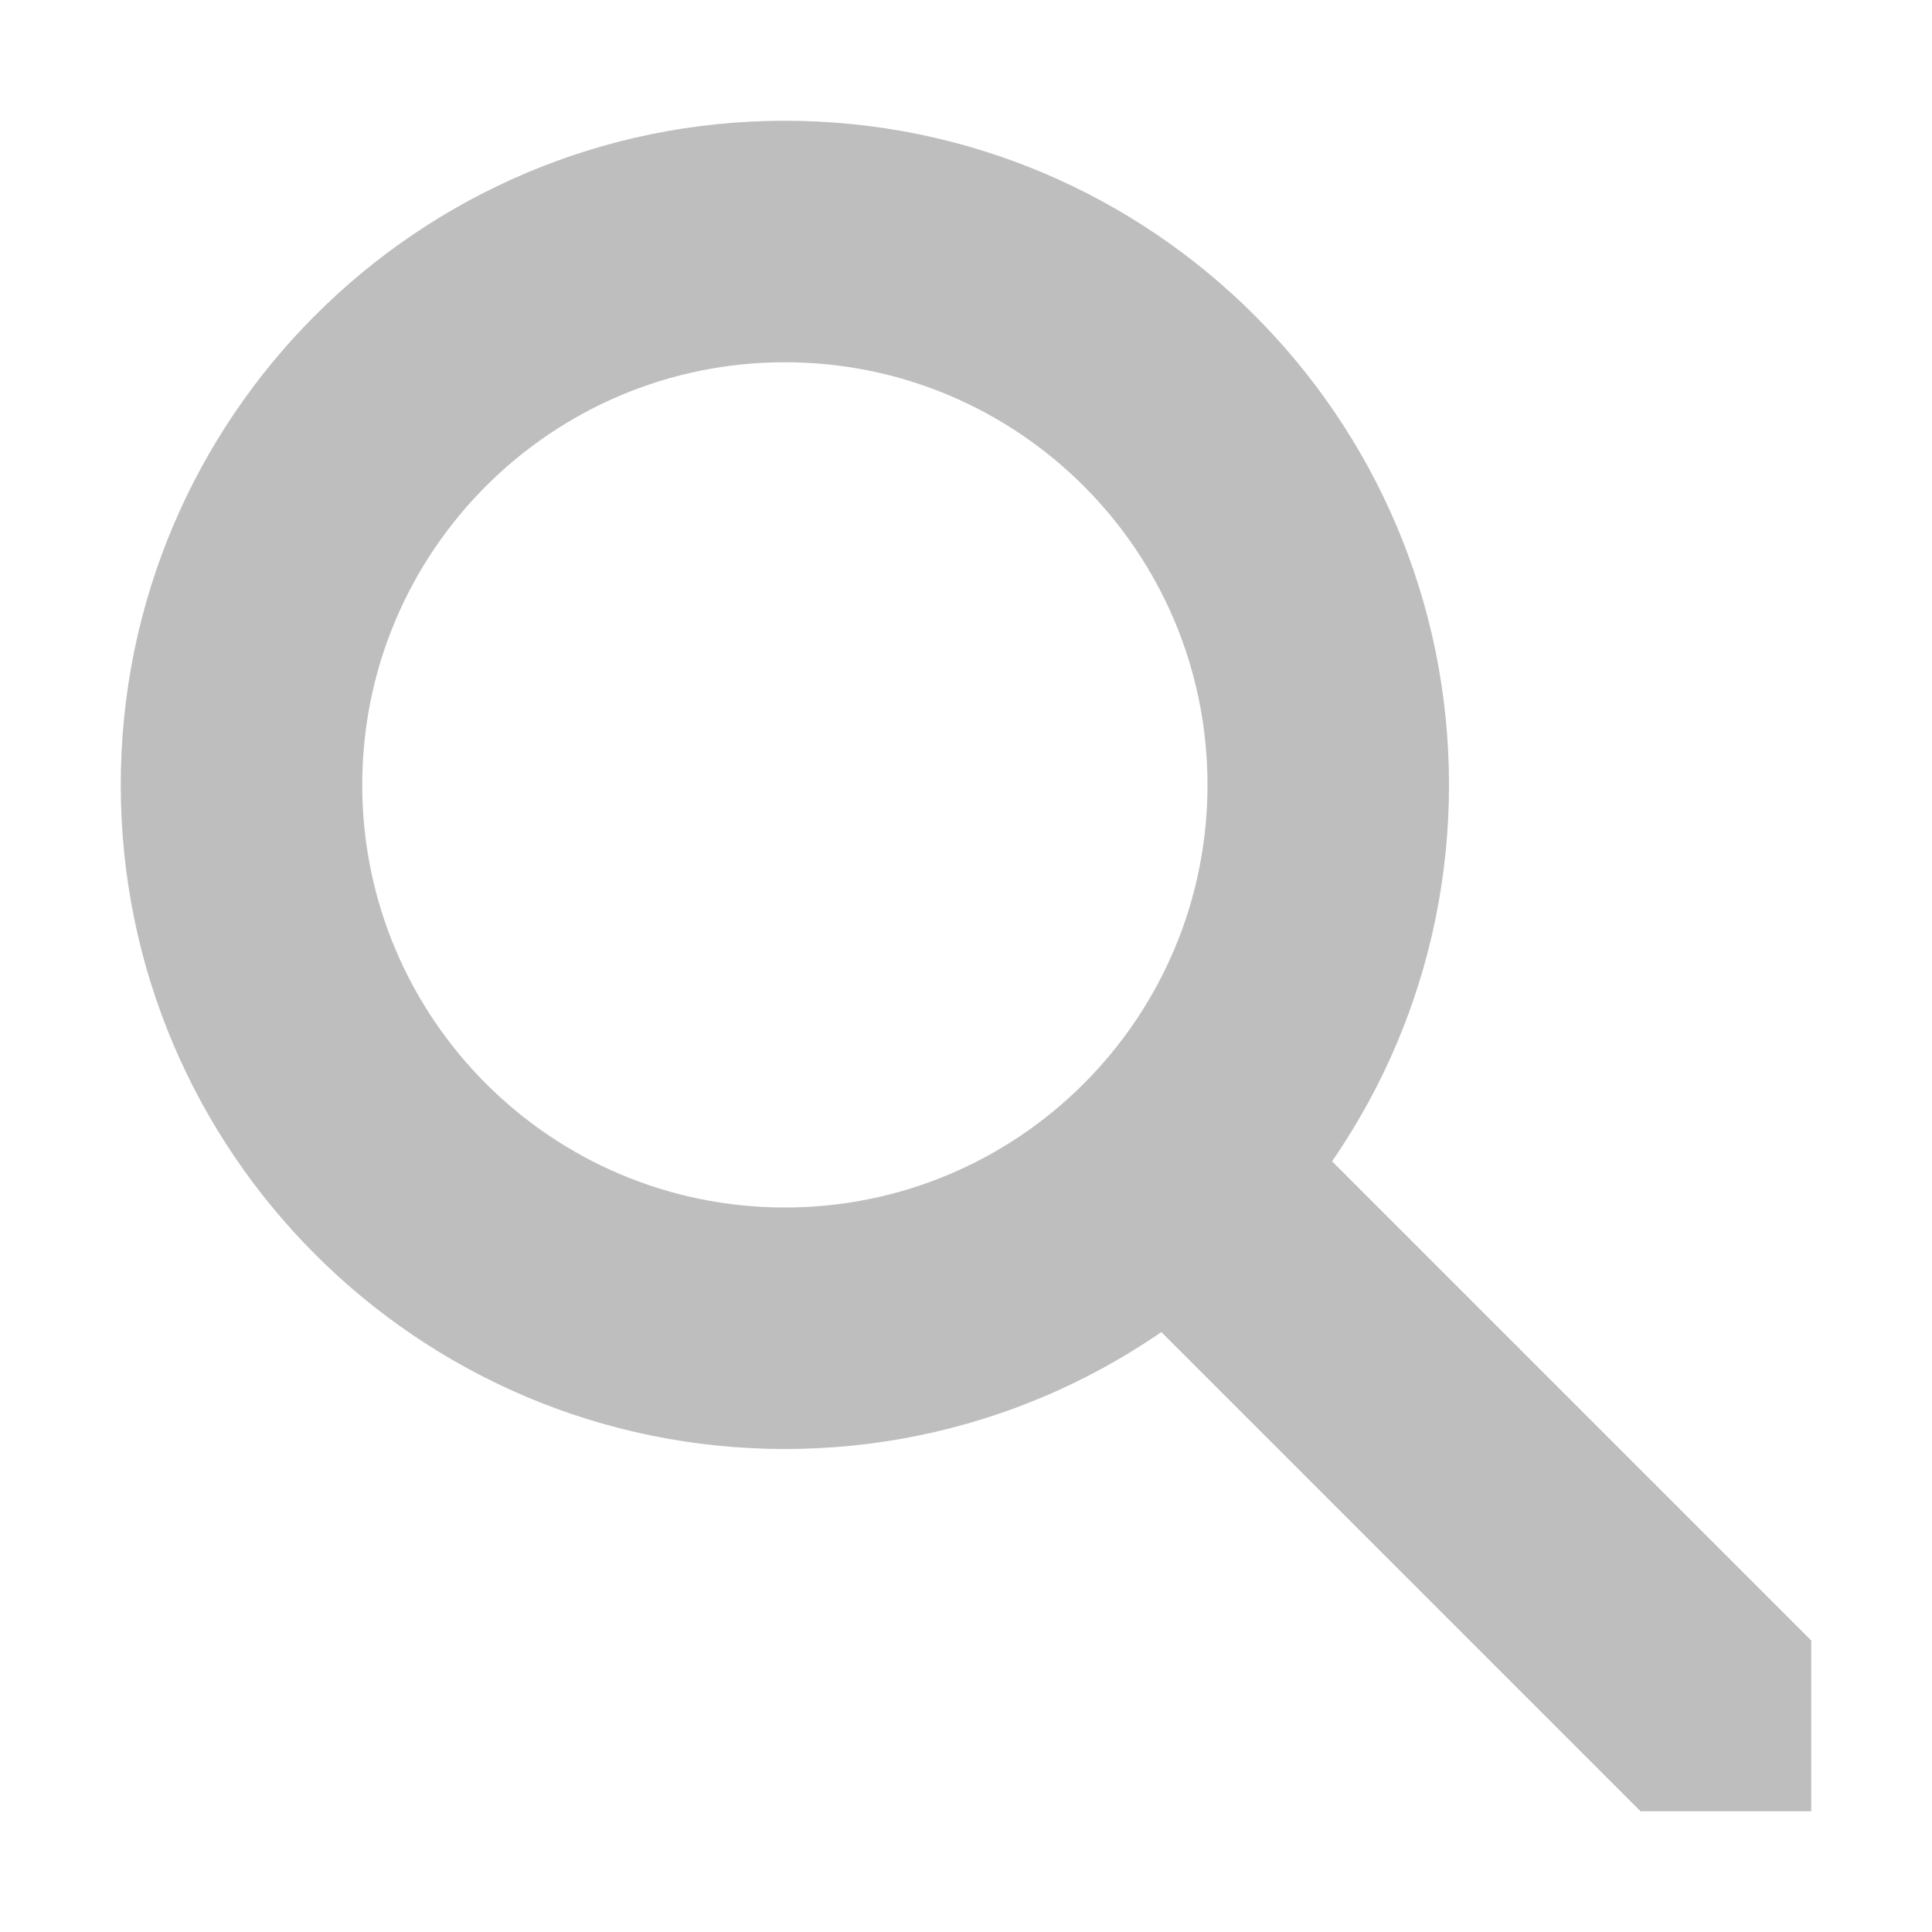
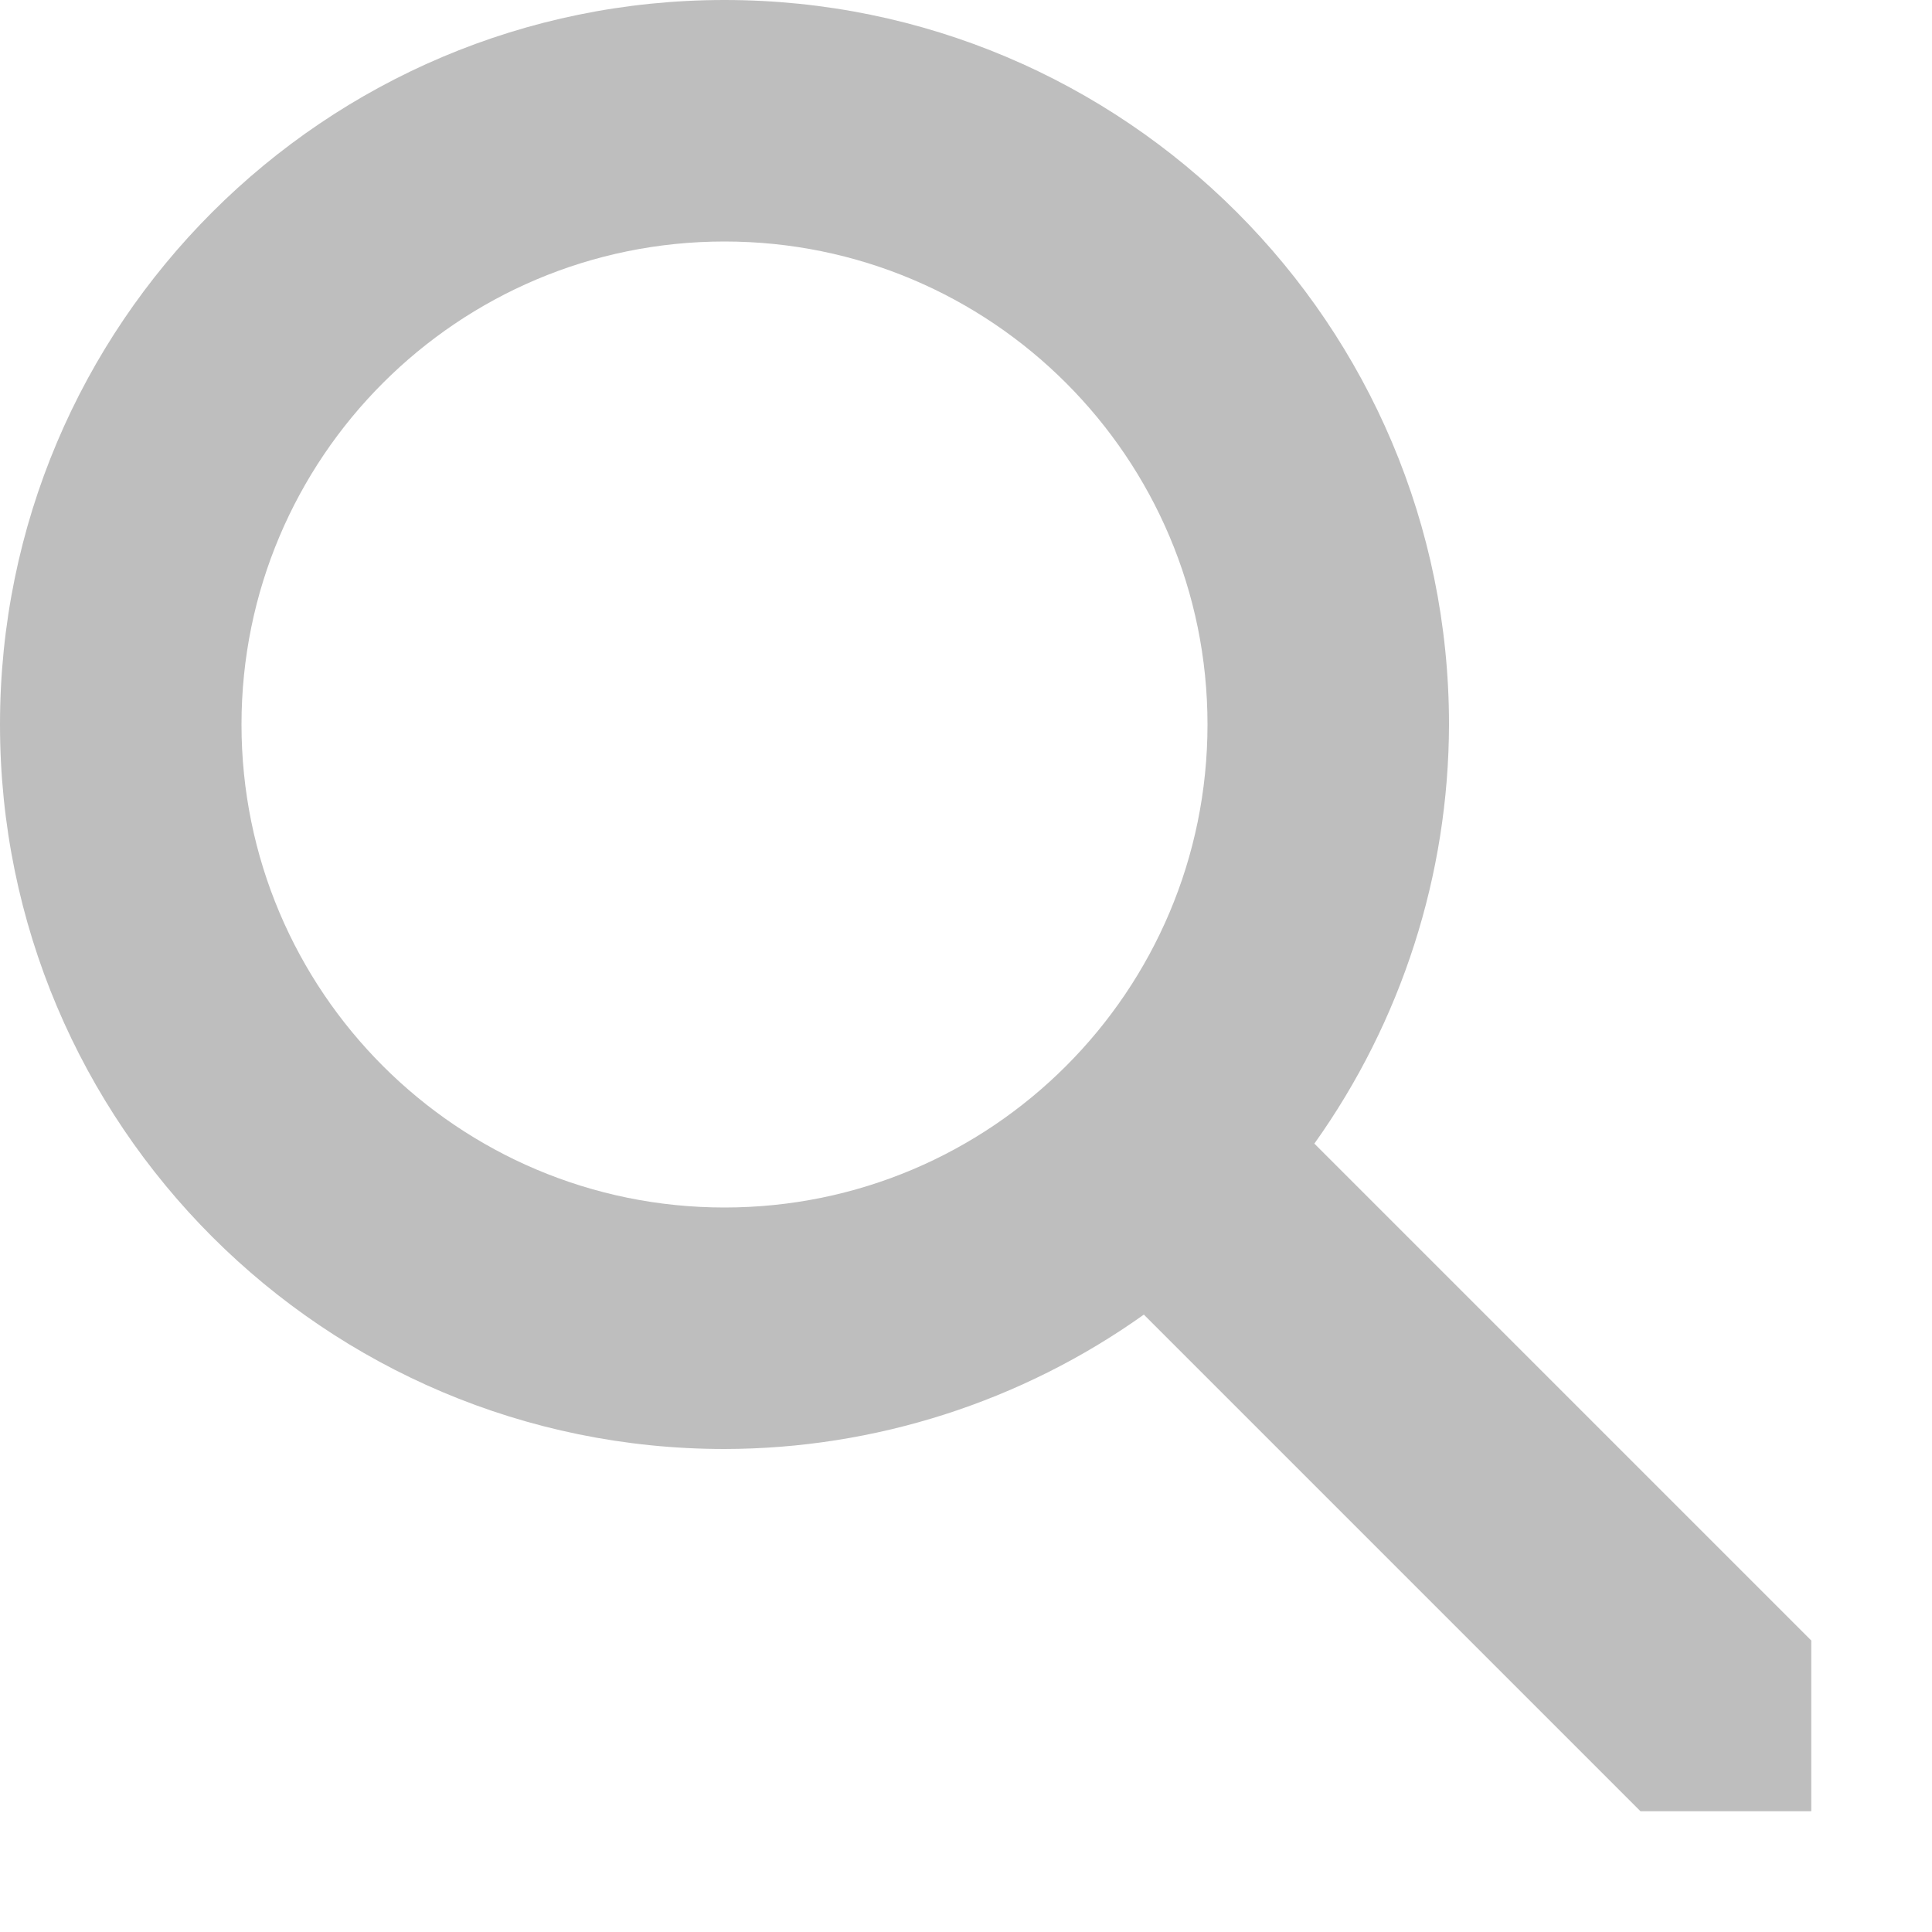
<svg xmlns="http://www.w3.org/2000/svg" width="16" height="16" id="svg11300" version="1.0" style="display:inline;enable-background:new">
  <defs id="defs3" />
  <g style="display:inline" id="layer1" transform="translate(0,-284)">
-     <path style="opacity:1;fill:#bebebe;fill-opacity:1;stroke:none;stroke-width:2;stroke-linecap:round;stroke-linejoin:round;stroke-miterlimit:4;stroke-dasharray:none;stroke-opacity:1" d="M 6.5,285 A 5.5,5.5 0 0 0 1,290.5 5.5,5.5 0 0 0 6.5,296 5.5,5.5 0 0 0 12,290.5 5.5,5.5 0 0 0 6.5,285 Z m 0,2 A 3.5,3.5 0 0 1 10,290.5 3.5,3.5 0 0 1 6.5,294 3.5,3.5 0 0 1 3,290.5 3.5,3.5 0 0 1 6.5,287 Z" id="path4578" />
-     <g style="display:inline;enable-background:new" id="g4592" transform="matrix(-0.7071068,-0.7071068,-0.7071068,0.7071068,29.31392,291.5145)">
-       <g transform="translate(0,-284)" id="layer1-6" style="display:inline" />
-     </g>
-     <path style="opacity:1;fill:#bebebe;fill-opacity:1;stroke:none;stroke-width:2;stroke-linecap:round;stroke-linejoin:round;stroke-miterlimit:4;stroke-dasharray:none;stroke-opacity:1" d="M 9,294.414 10.414,293 15,297.586 V 299 h -1.414 z" id="rect4594" />
+     <path style="opacity:1;fill:#bebebe;fill-opacity:1;stroke:none;stroke-width:2;stroke-linecap:round;stroke-linejoin:round;stroke-miterlimit:4;stroke-dasharray:none;stroke-opacity:1" d="M 6 0 A 6 6 0 0 0 0 6 A 6 6 0 0 0 6 12 A 6 6 0 0 0 9.473 10.887 L 13.586 15 L 15 15 L 15 13.586 L 10.885 9.471 A 6 6 0 0 0 12 6 A 6 6 0 0 0 6 0 z M 6 2 A 4 4 0 0 1 10 6 A 4 4 0 0 1 6 10 A 4 4 0 0 1 2 6 A 4 4 0 0 1 6 2 z " transform="translate(0,284)" id="rect4594" />
  </g>
</svg>
